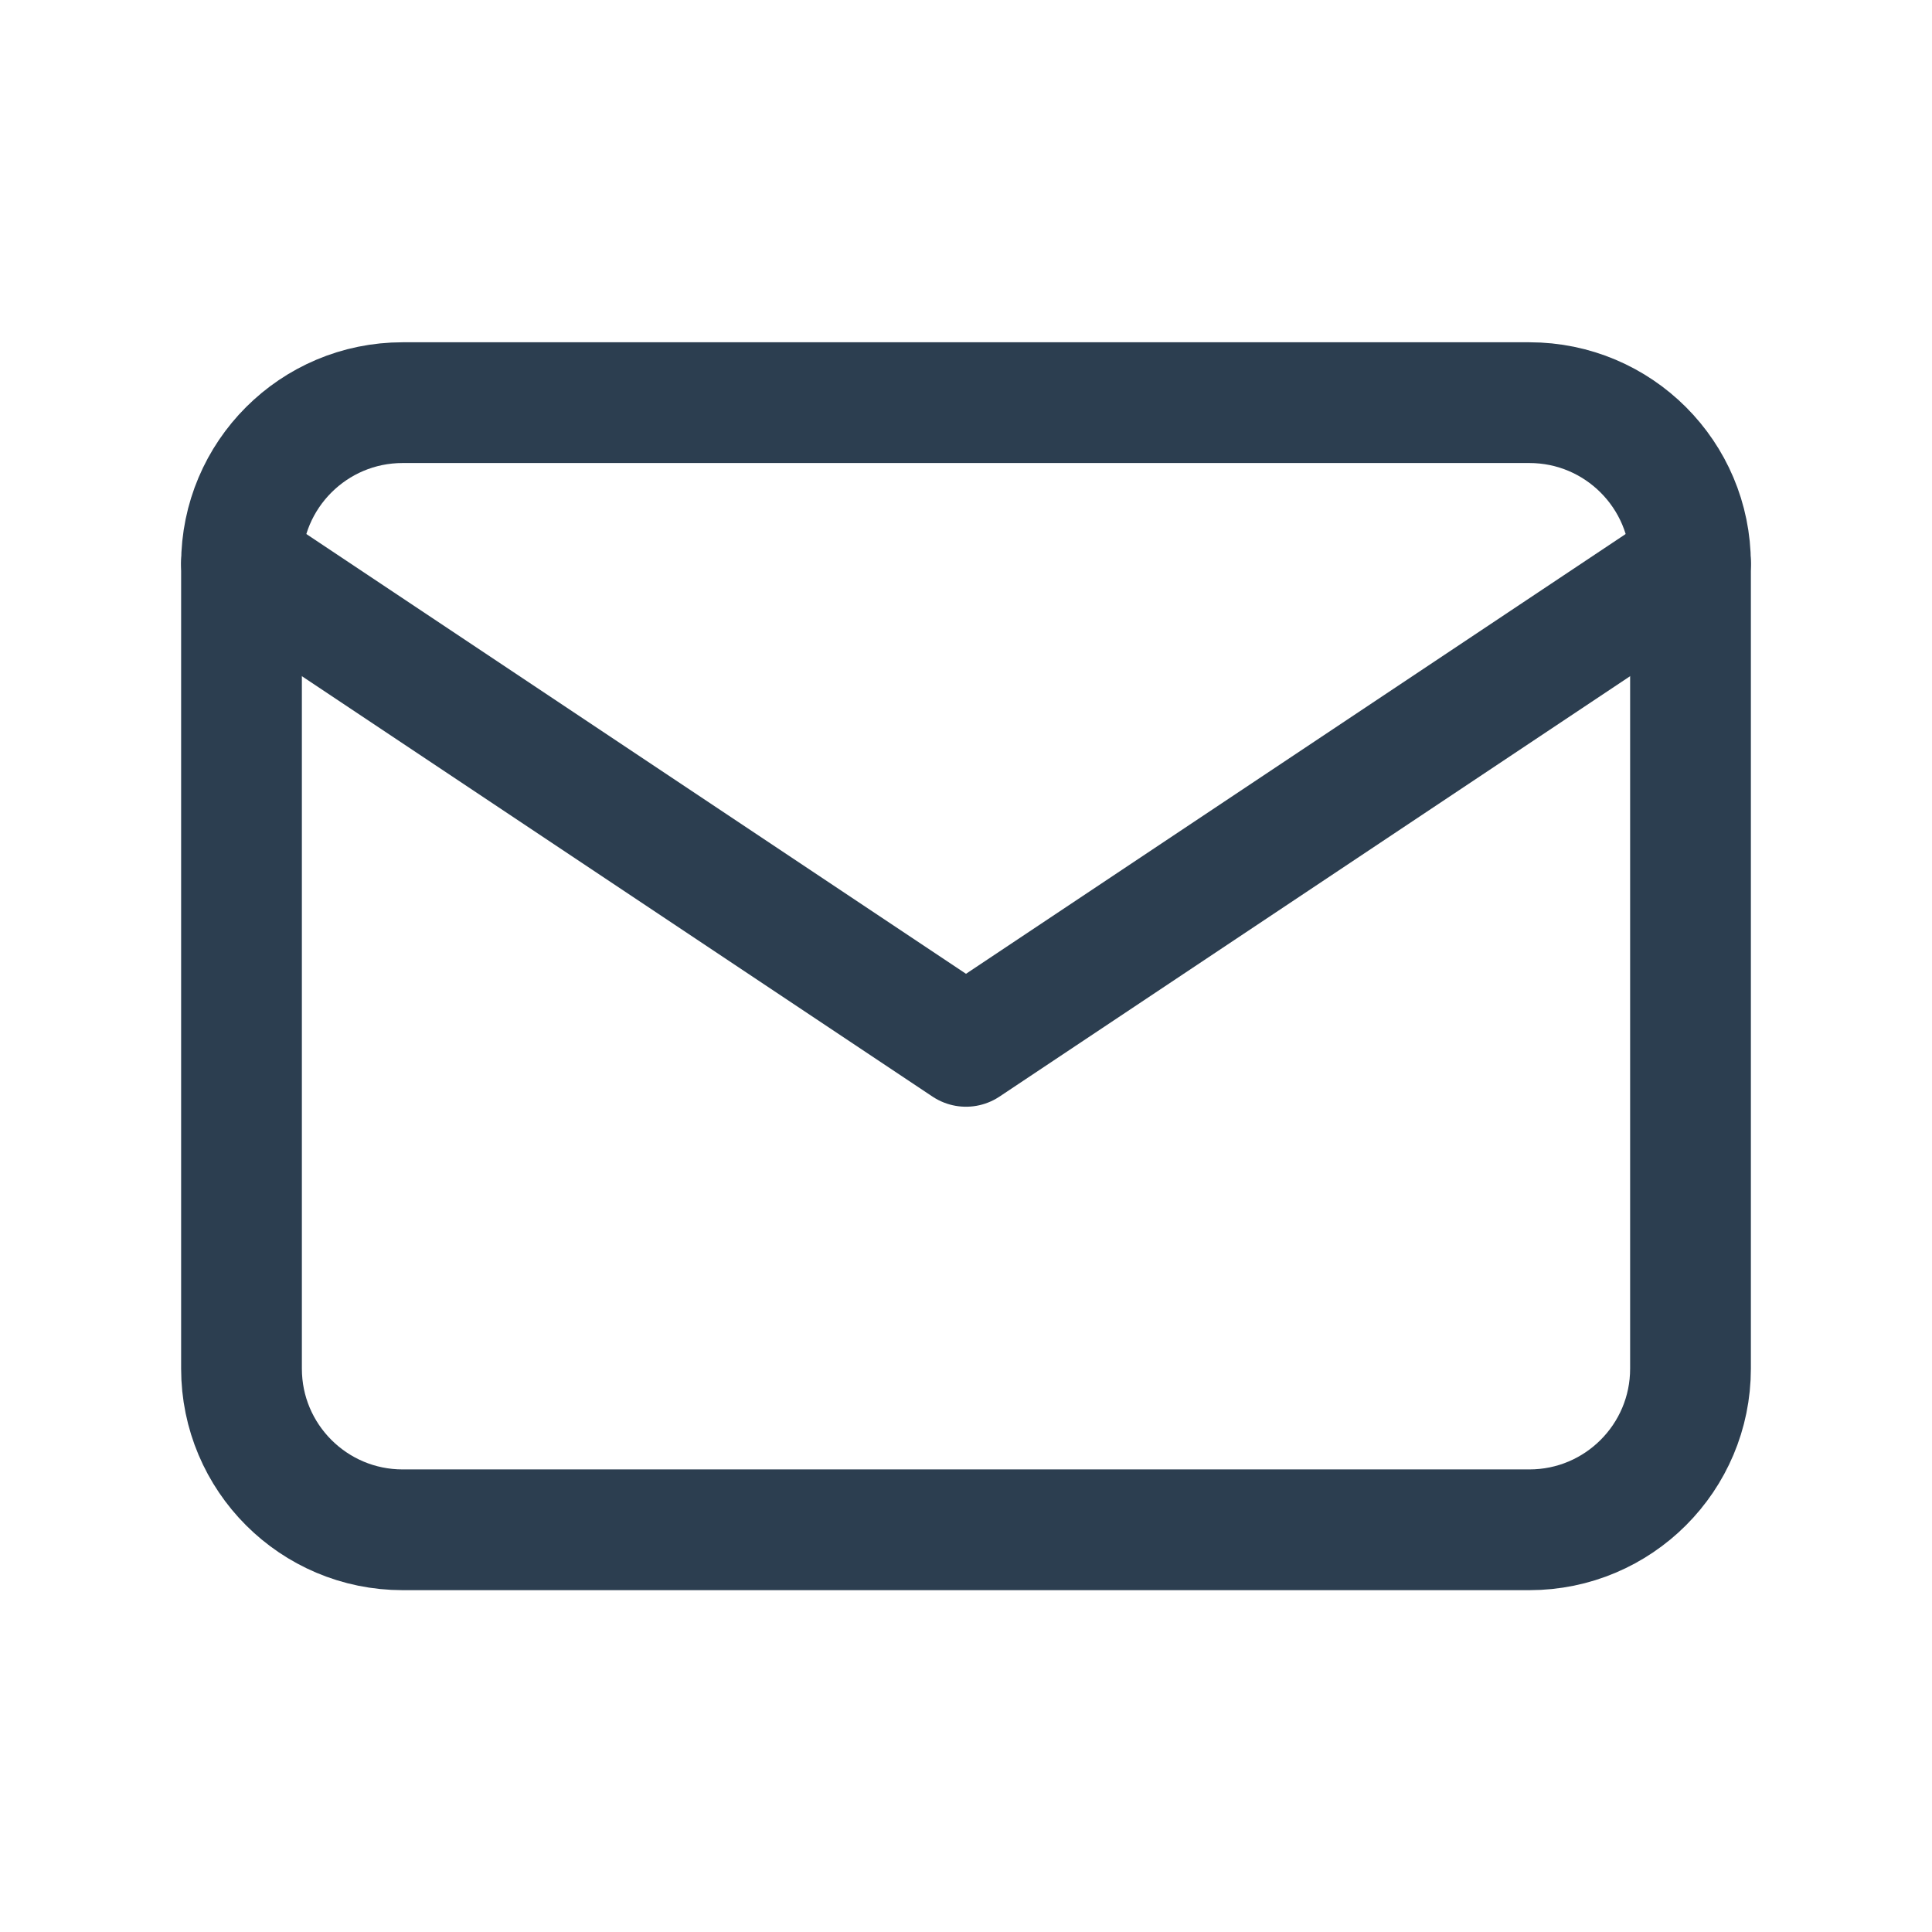
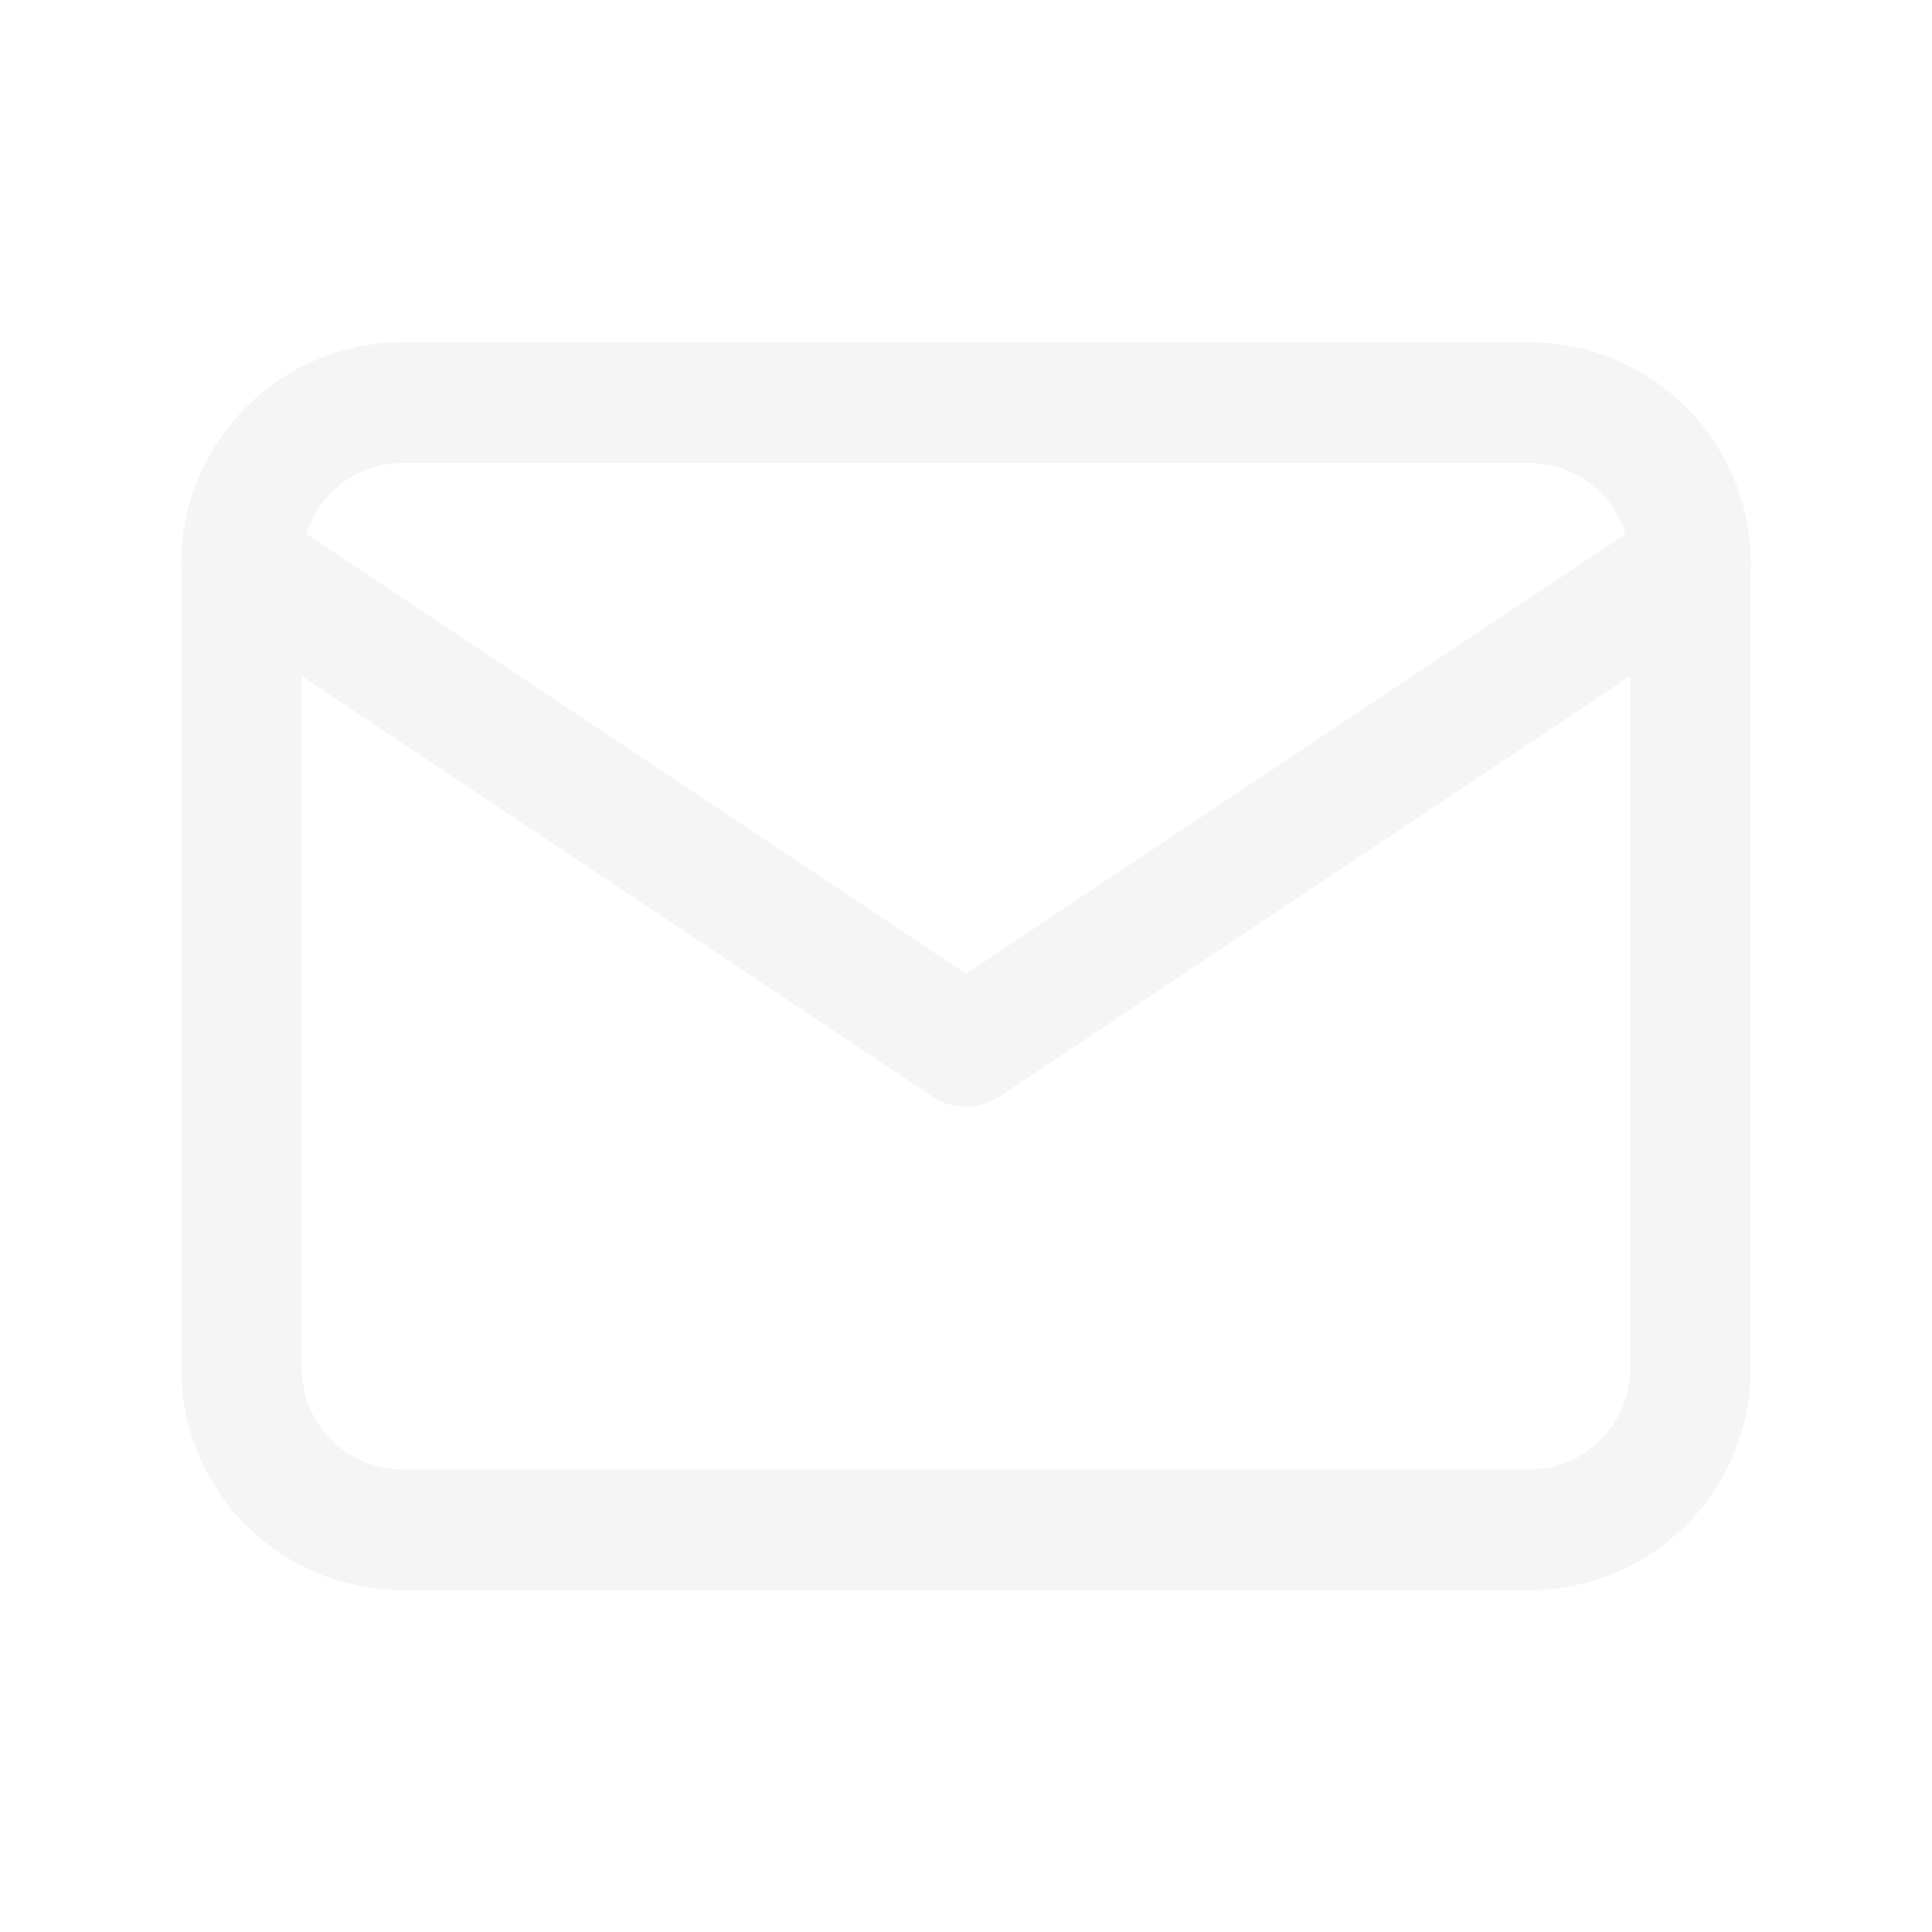
<svg xmlns="http://www.w3.org/2000/svg" id="Layer_1" data-name="Layer 1" viewBox="0 0 44 44">
  <defs>
-     <style>.cls-1,.cls-2{fill:none;}.cls-2{stroke:#2c3e50;stroke-linecap:round;stroke-linejoin:round;stroke-width:2.75px;}</style>
+     <style>.cls-1,.cls-2{fill:none;stroke:#f5f5f5;}.cls-1{stroke-width:0;}.cls-2{stroke-linecap:round;stroke-linejoin:round;stroke-width:2.75px;}</style>
  </defs>
  <path class="cls-1" d="M660.57,361.93h44v44h-44Z" transform="translate(-660.57 -361.93)" />
  <rect class="cls-2" x="5.5" y="9.17" width="33" height="25.67" rx="3.67" />
  <polyline class="cls-2" points="5.5 12.83 22 23.83 38.5 12.83" />
</svg>
